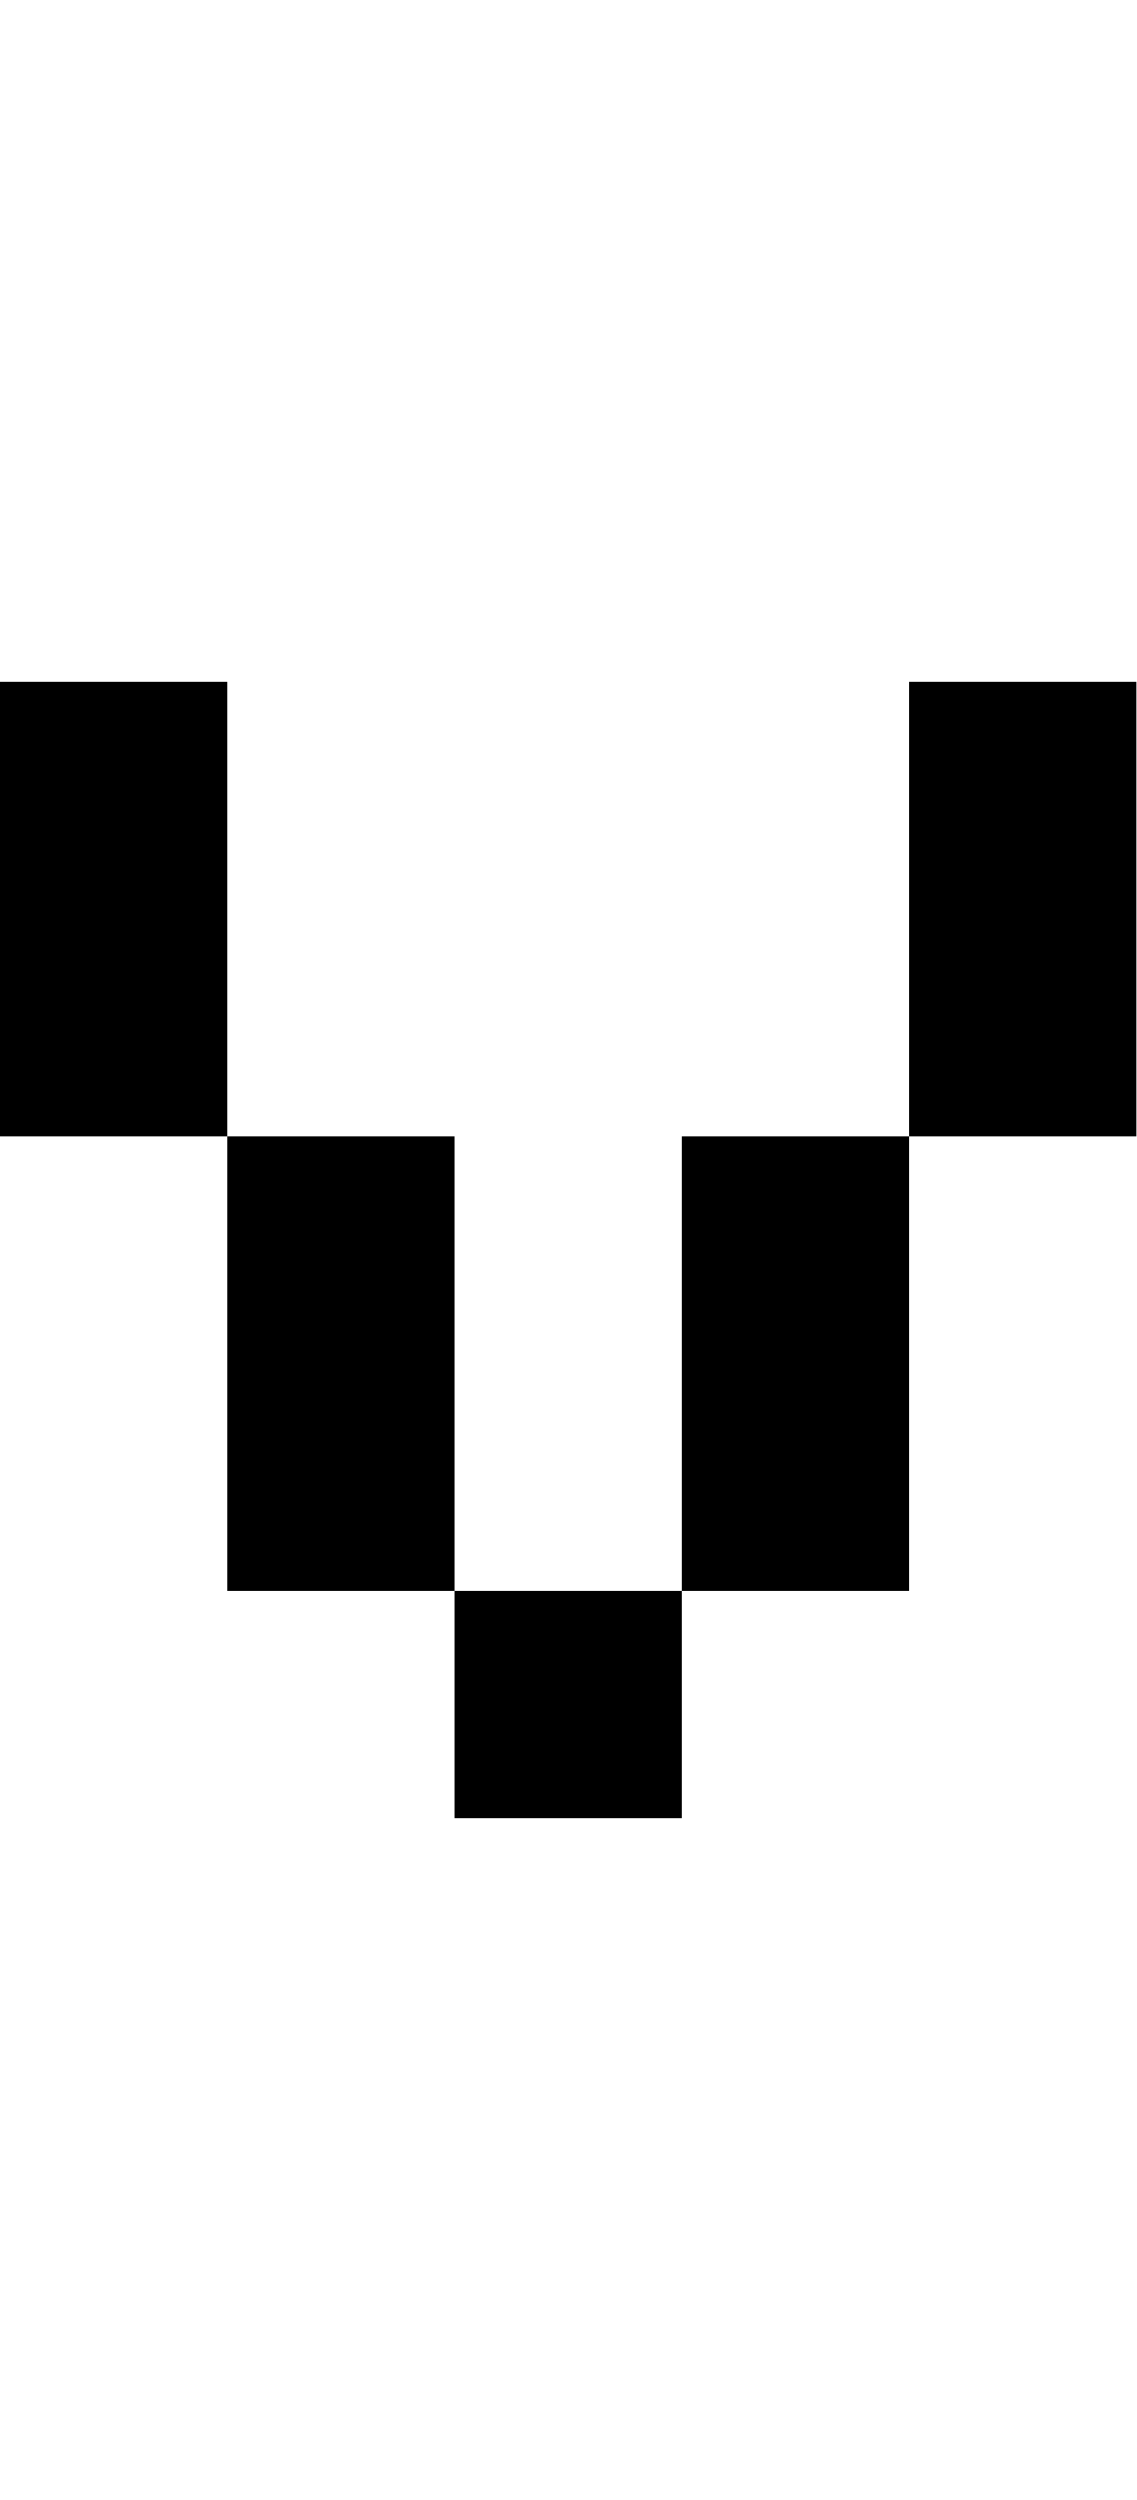
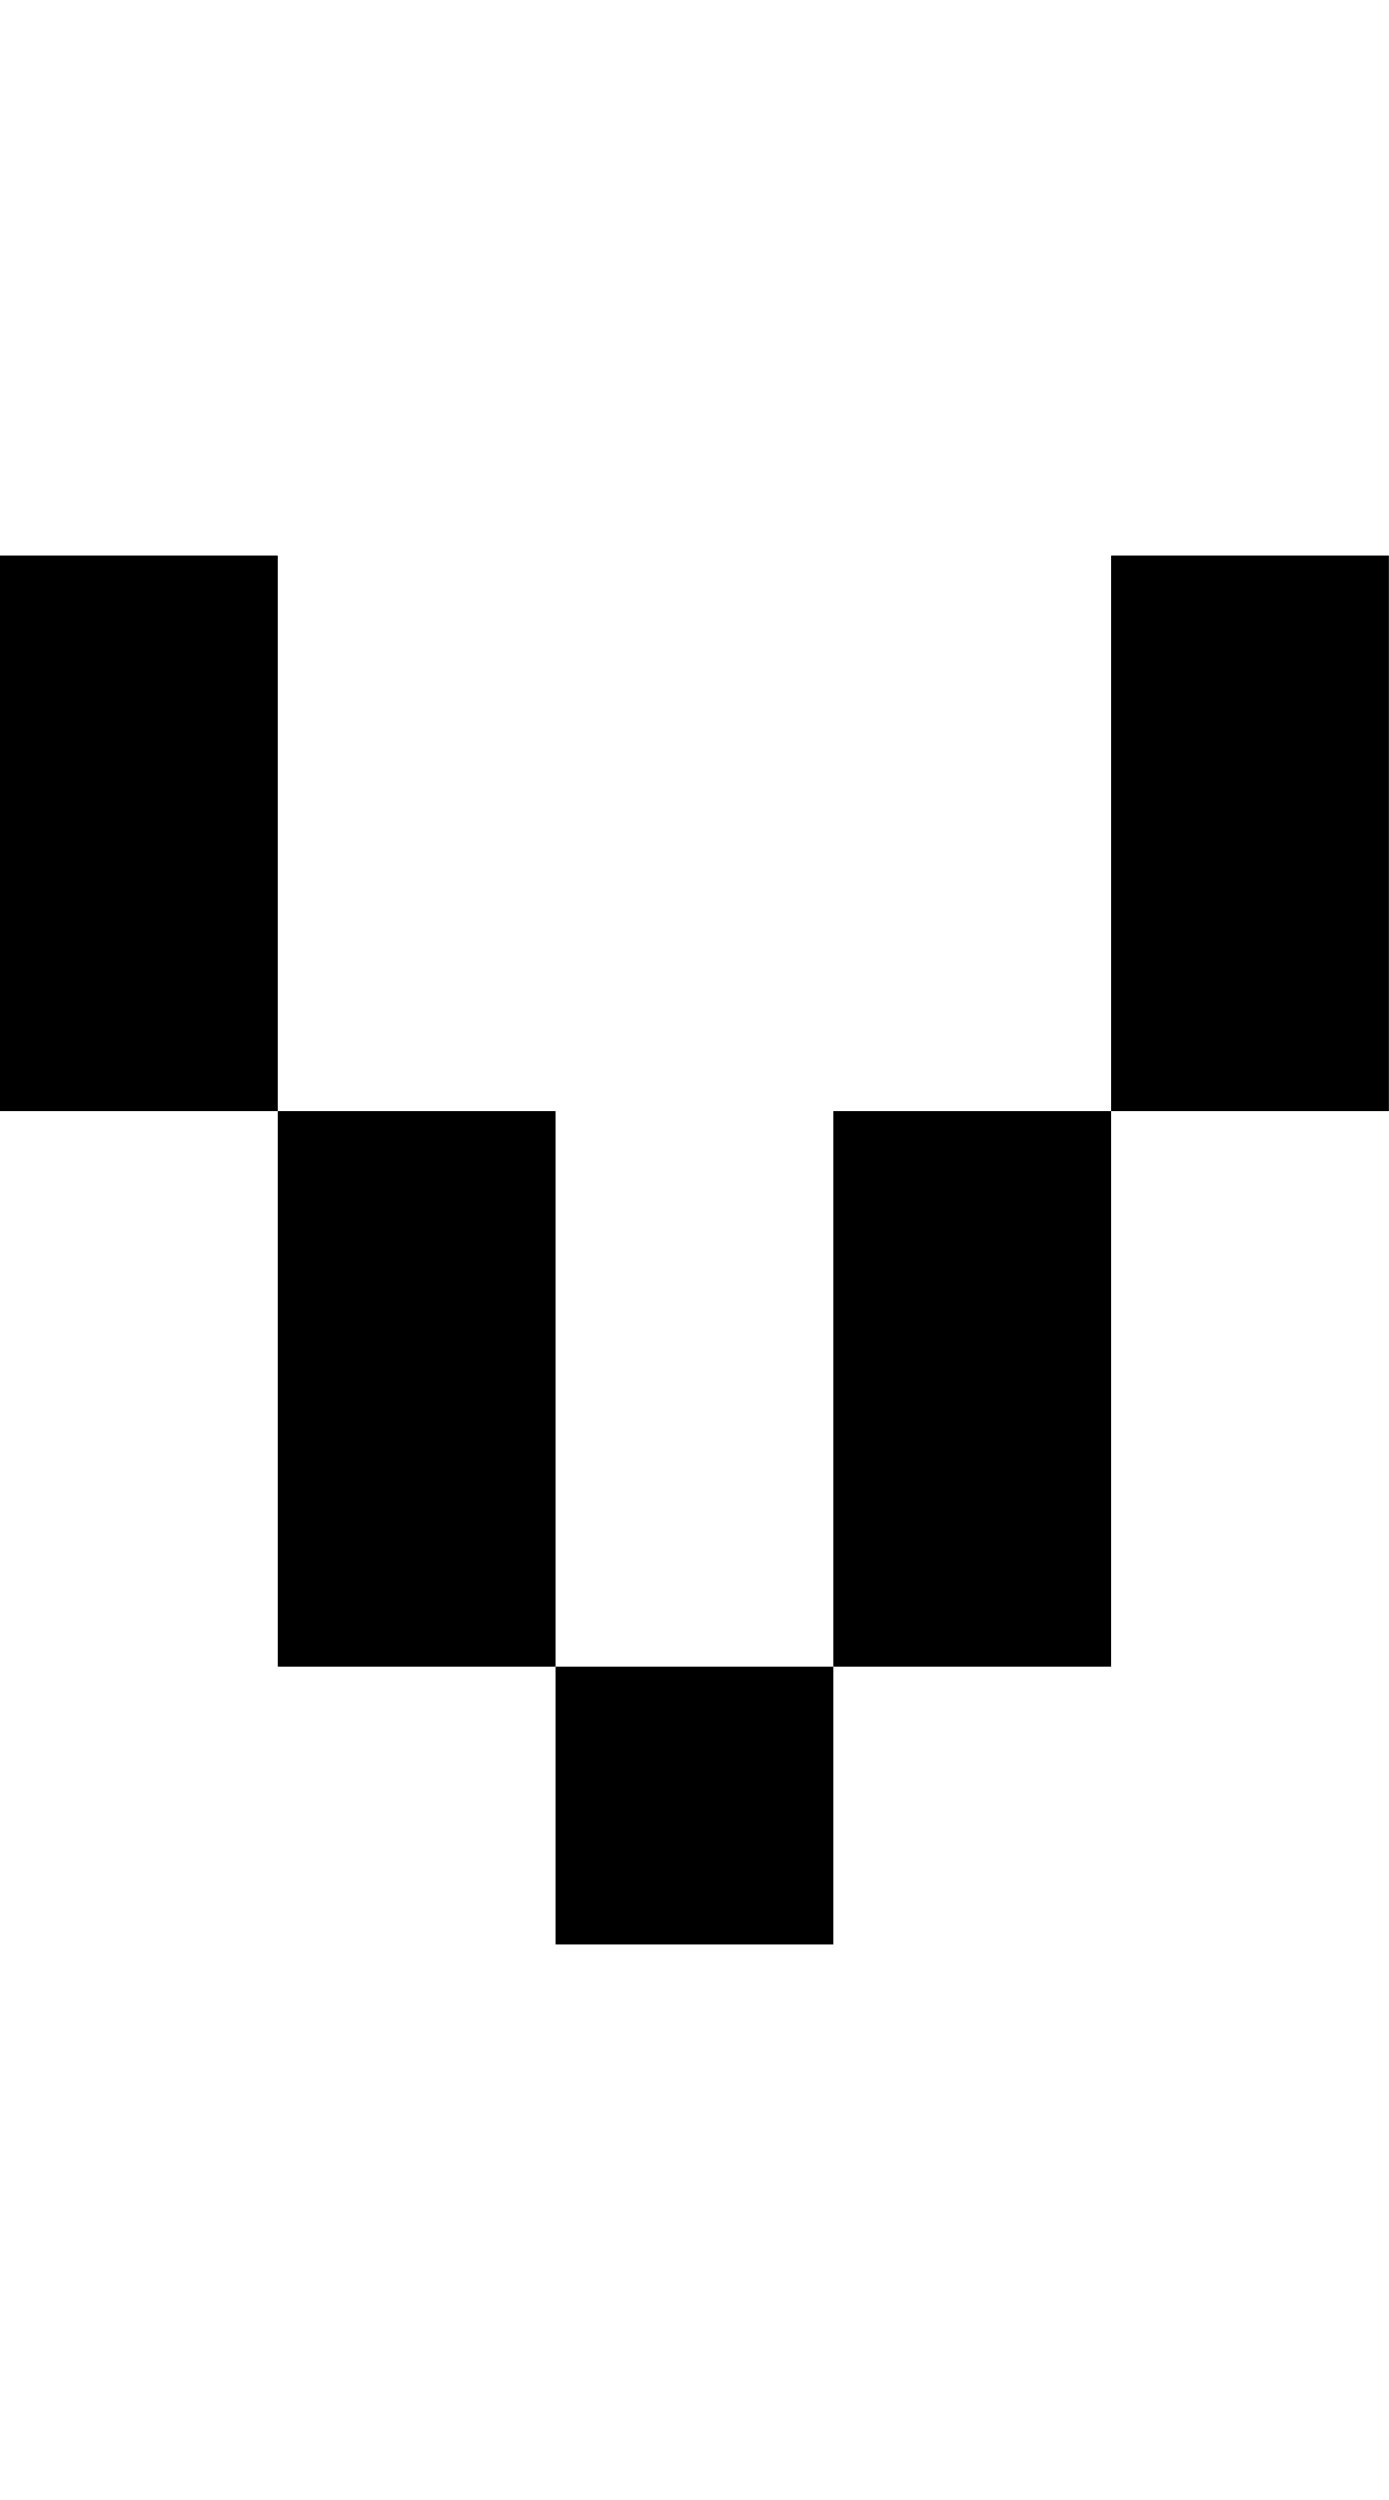
- <svg xmlns="http://www.w3.org/2000/svg" viewBox="0,0,5,11">
-   <path d="       M1,5       L2,5       L2,7       L3,7       L3,5       L4,5       L4,3       L5,3       L5,5       L4,5       L4,7       L3,7       L3,8       L2,8       L2,7       L1,7       Z       L0,5       L0,3       L1,3       Z" />
+ <svg xmlns="http://www.w3.org/2000/svg" viewBox="0,0,5,9">
+   <path d="       M1,4       L2,4       L2,6       L3,6       L3,4       L4,4       L4,2       L5,2       L5,4       L4,4       L4,6       L3,6       L3,7       L2,7       L2,6       L1,6       Z       L0,4       L0,2       L1,2       Z" />
</svg>
